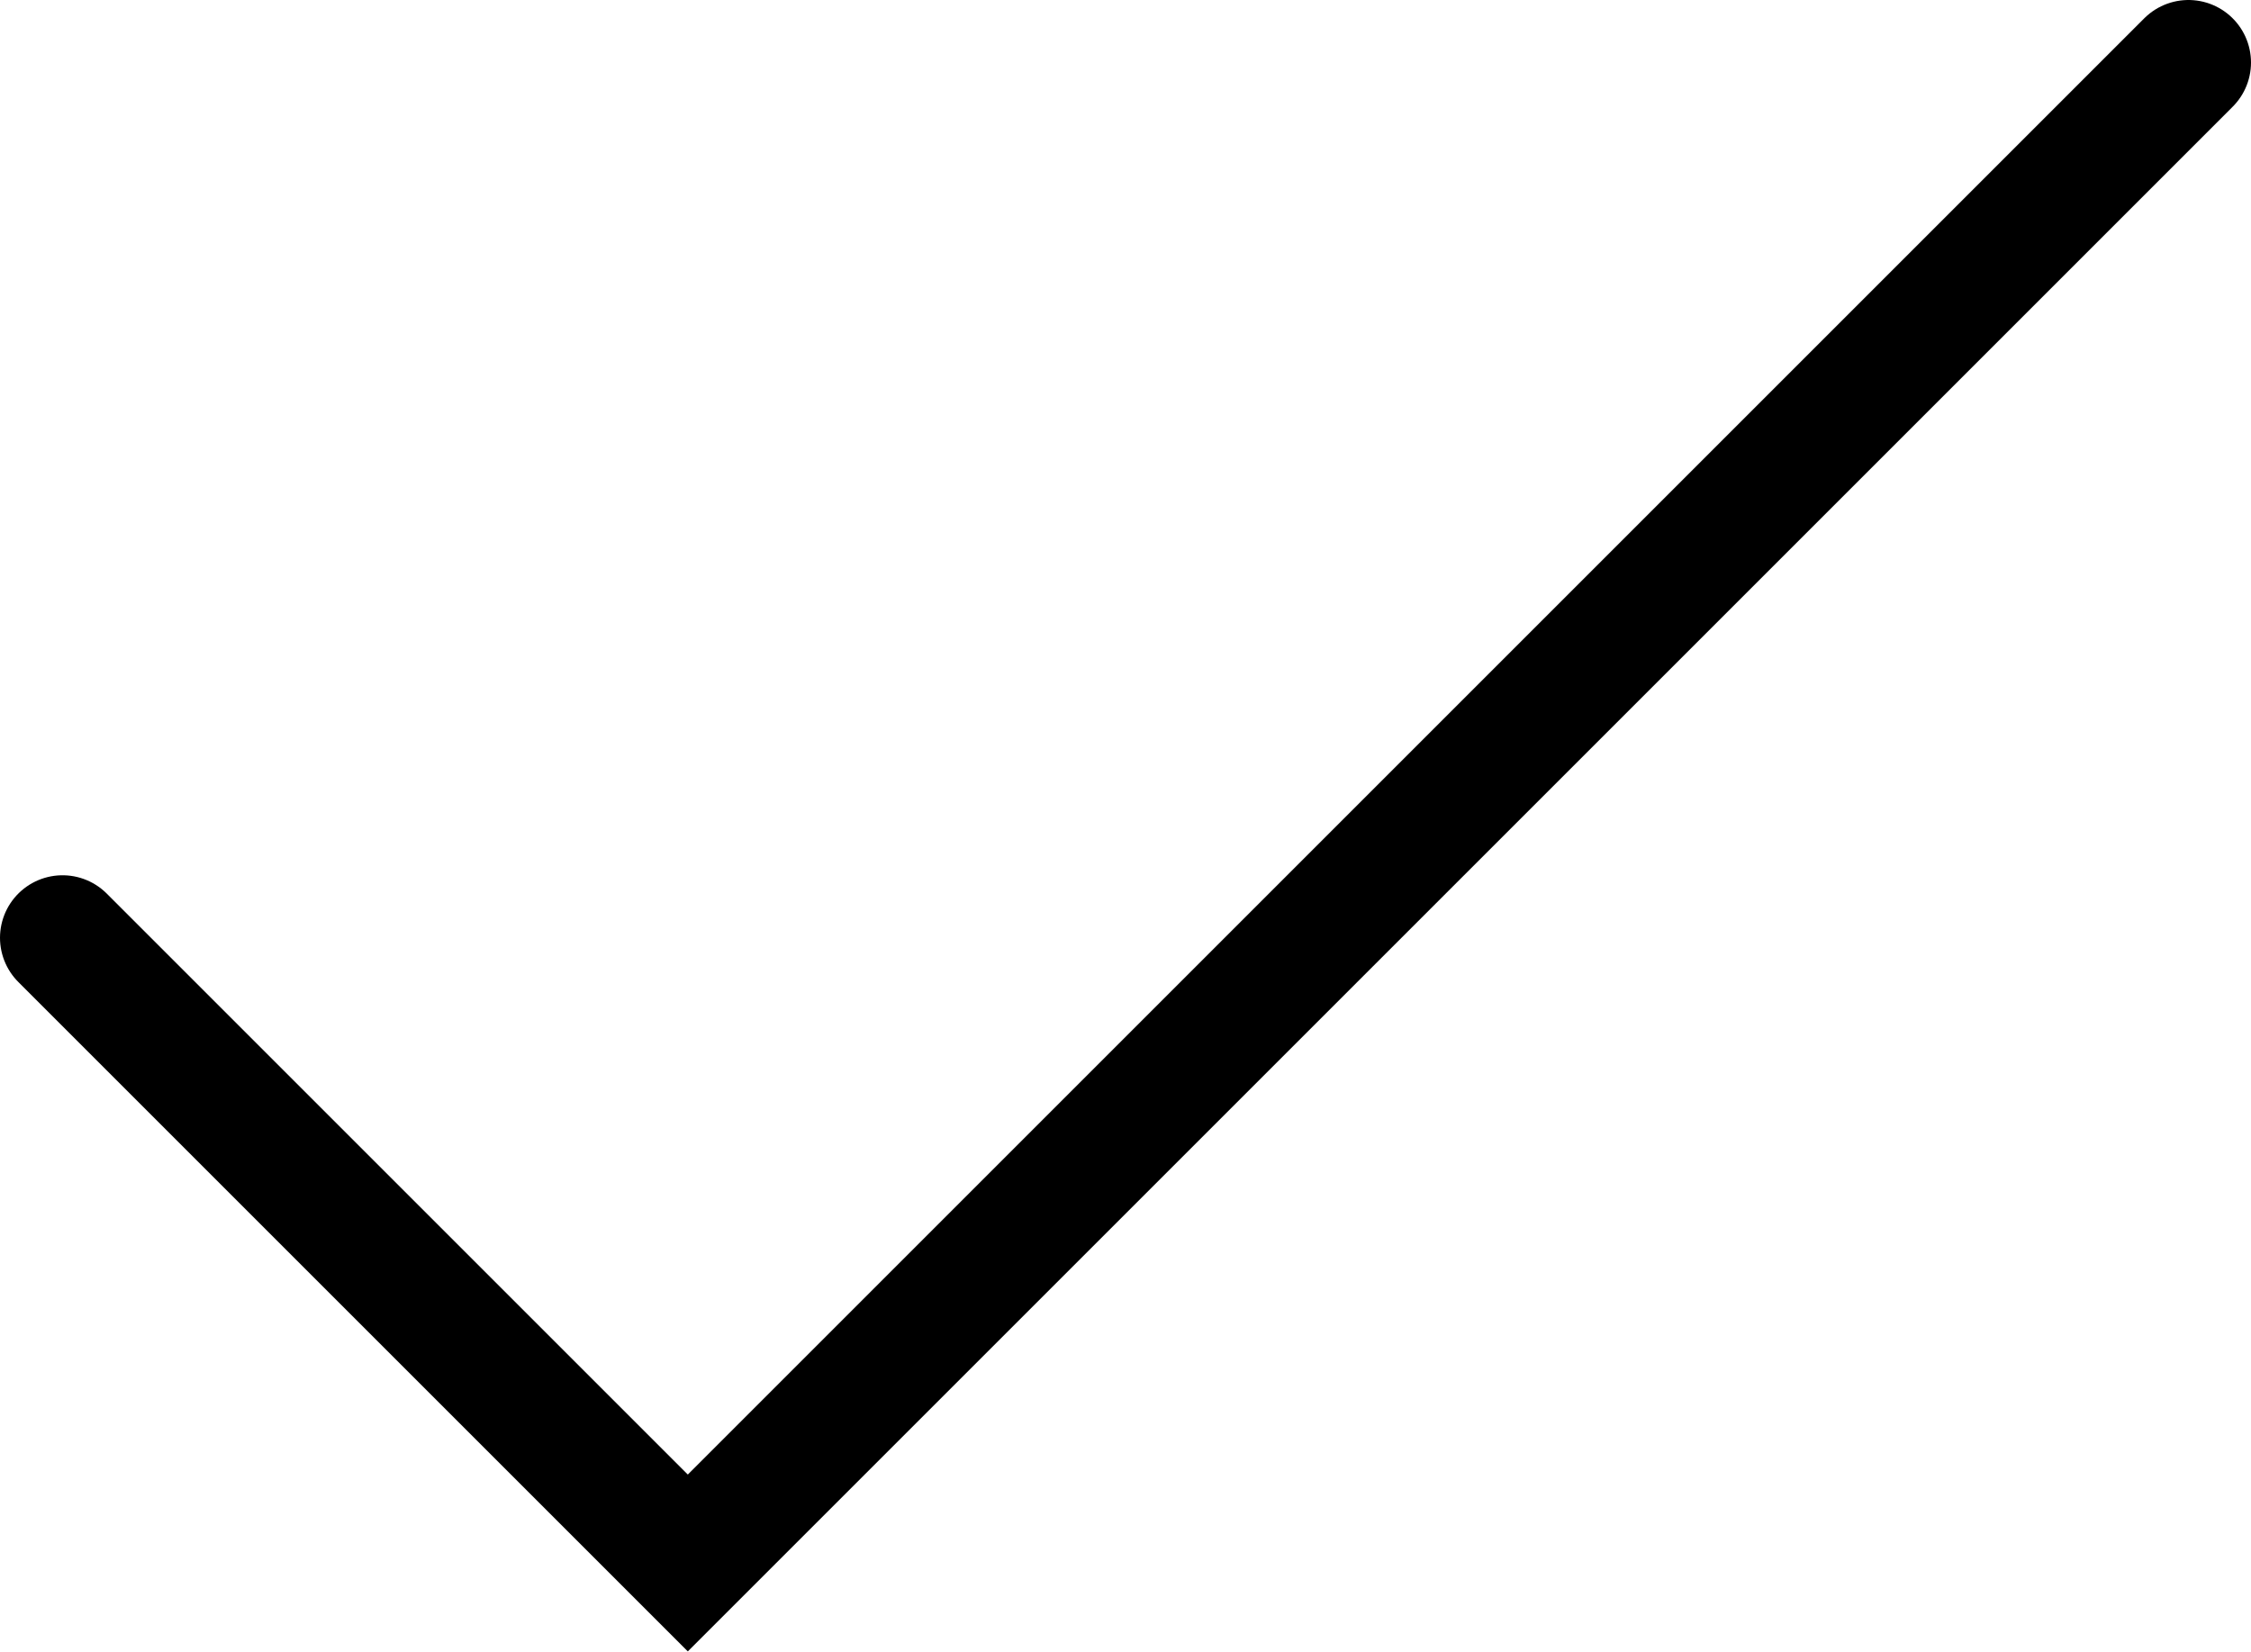
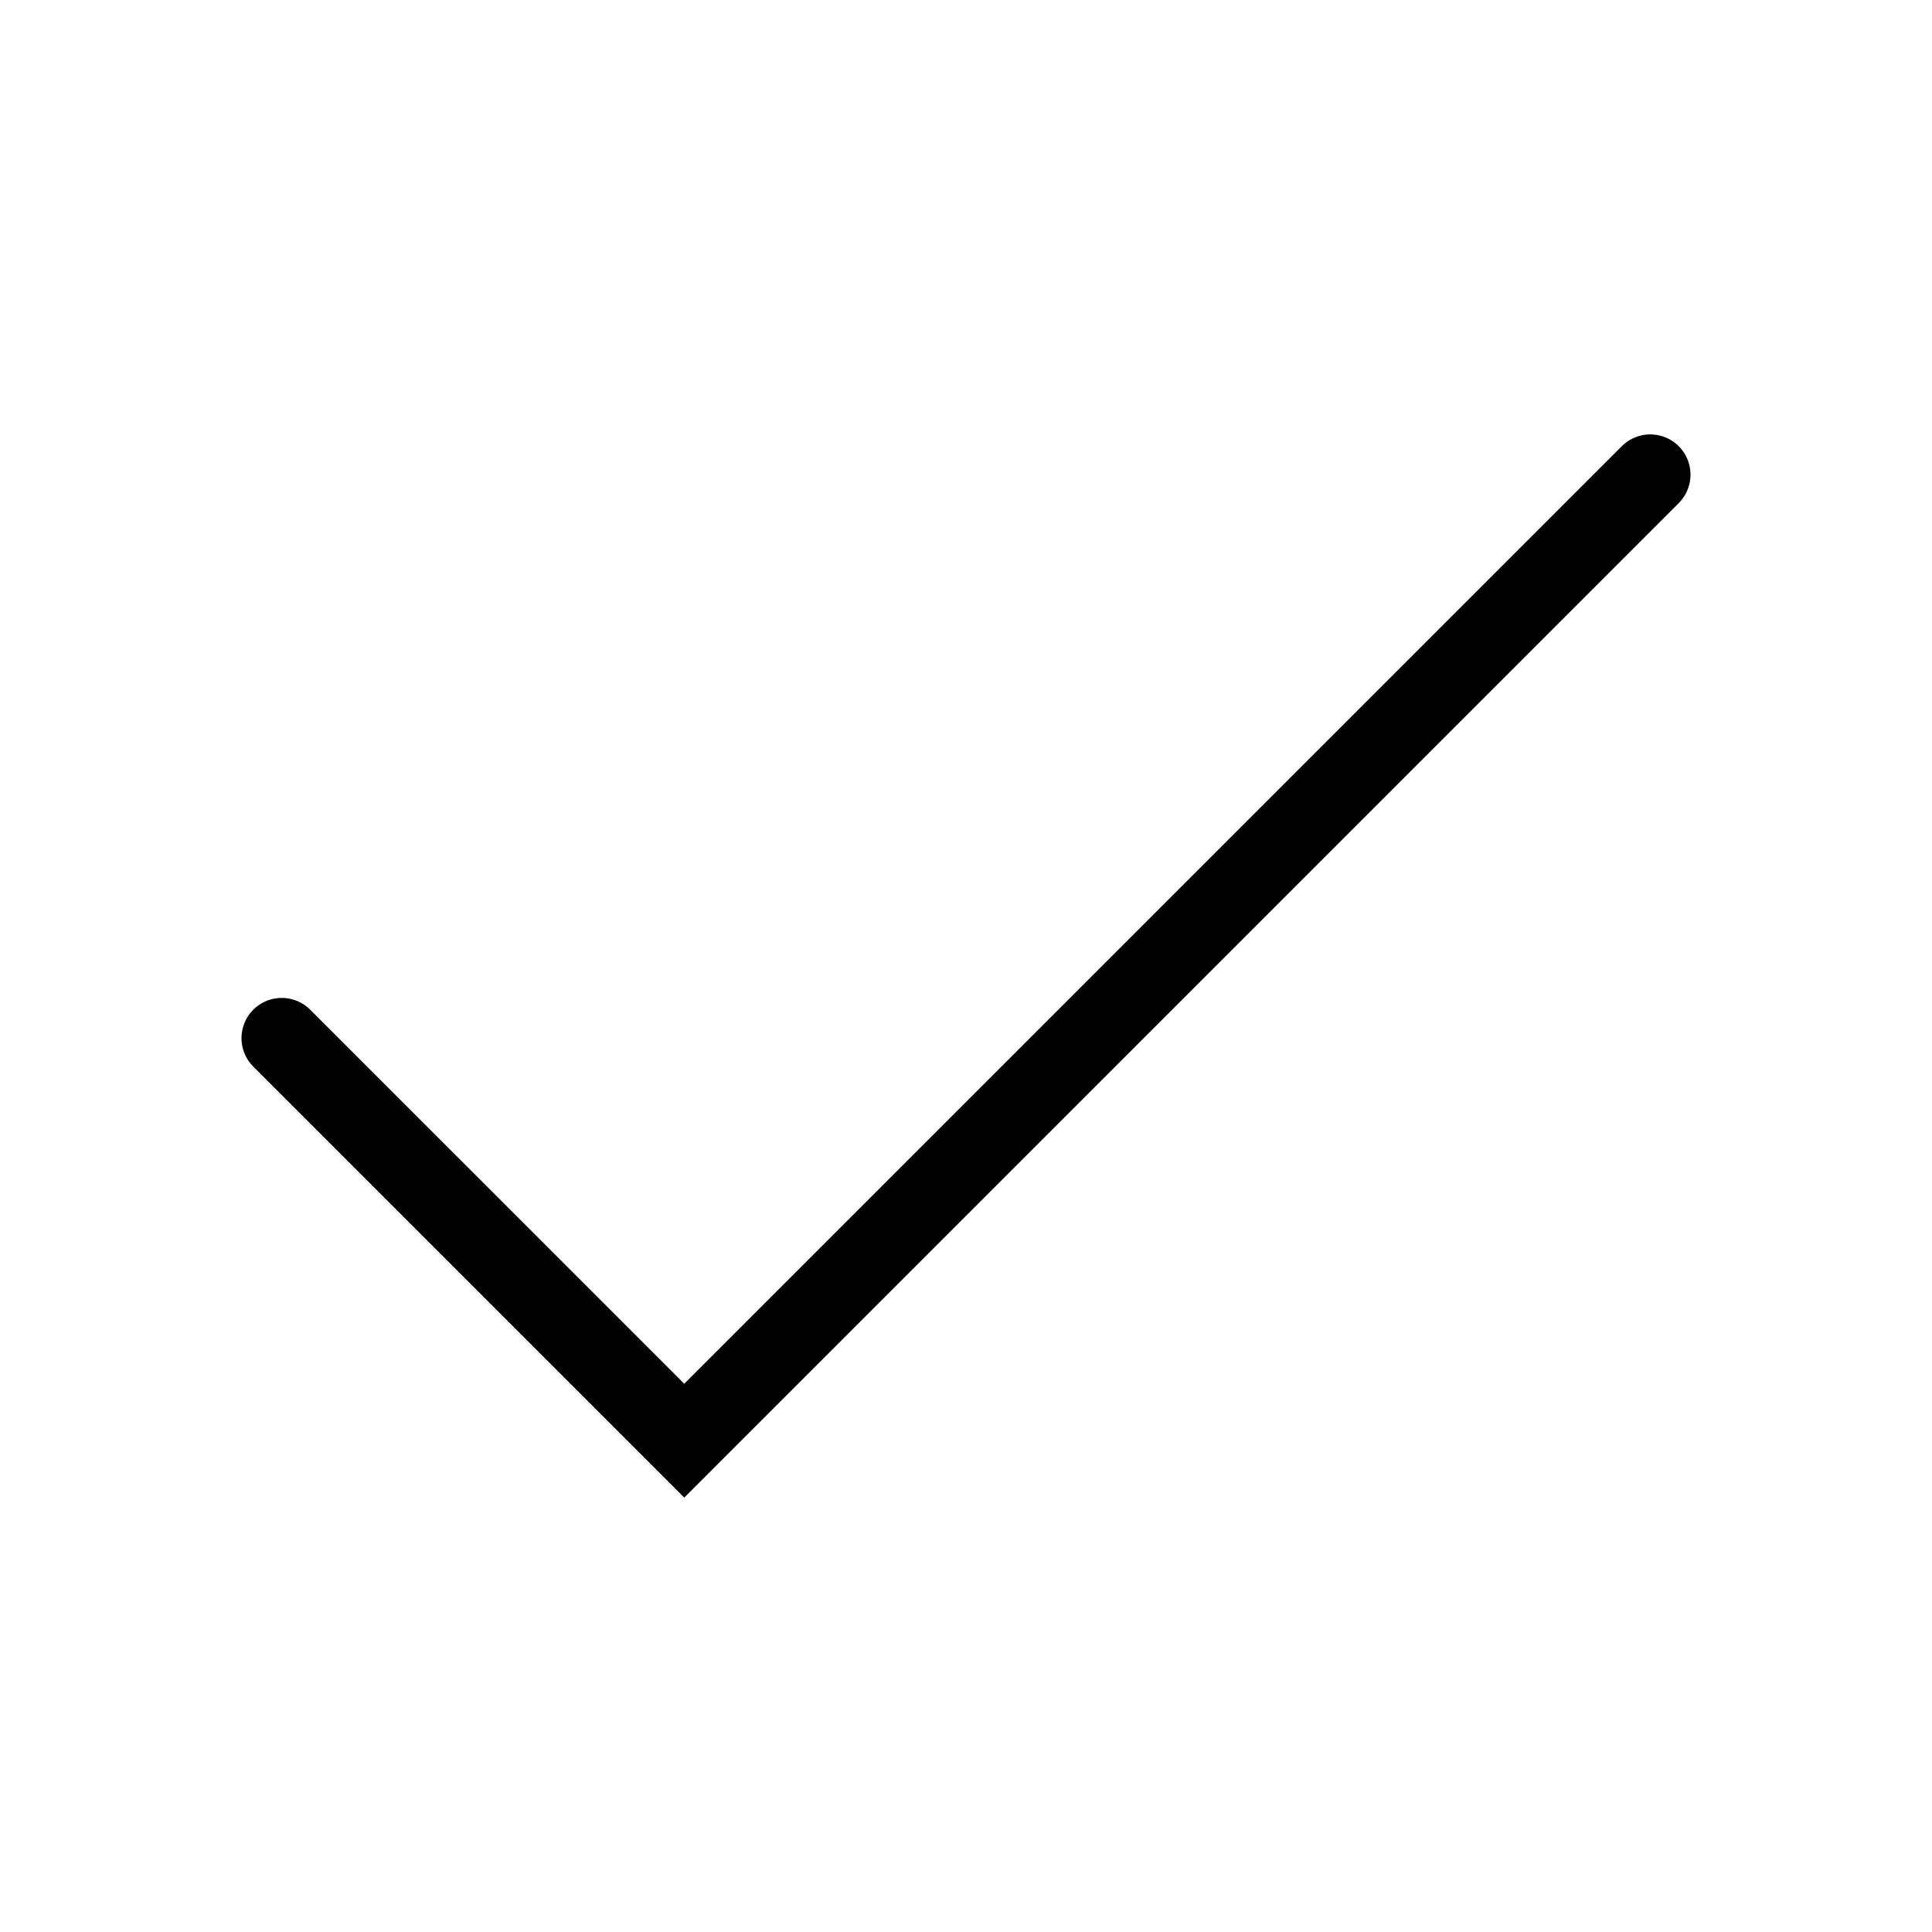
- <svg xmlns="http://www.w3.org/2000/svg" overflow="visible" style="display: block;" width="18" height="13.207" viewBox="0 0 18 13.207" fill="none">
-   <g id="Group 294">
-     <path id="Vector" d="M0.5 7.5L5.5 12.5L17.5 0.5" stroke="black" stroke-linecap="round" />
+ <svg xmlns="http://www.w3.org/2000/svg" width="24" height="24" viewBox="0 0 24 24" fill="none">
+   <g transform="translate(3 5.3964)">
+     <g id="Group 294">
+       <path id="Vector" d="M0.5 7.5L5.5 12.5L17.5 0.5" stroke="black" stroke-linecap="round" stroke-width="1" vector-effect="non-scaling-stroke" />
+     </g>
  </g>
</svg>
